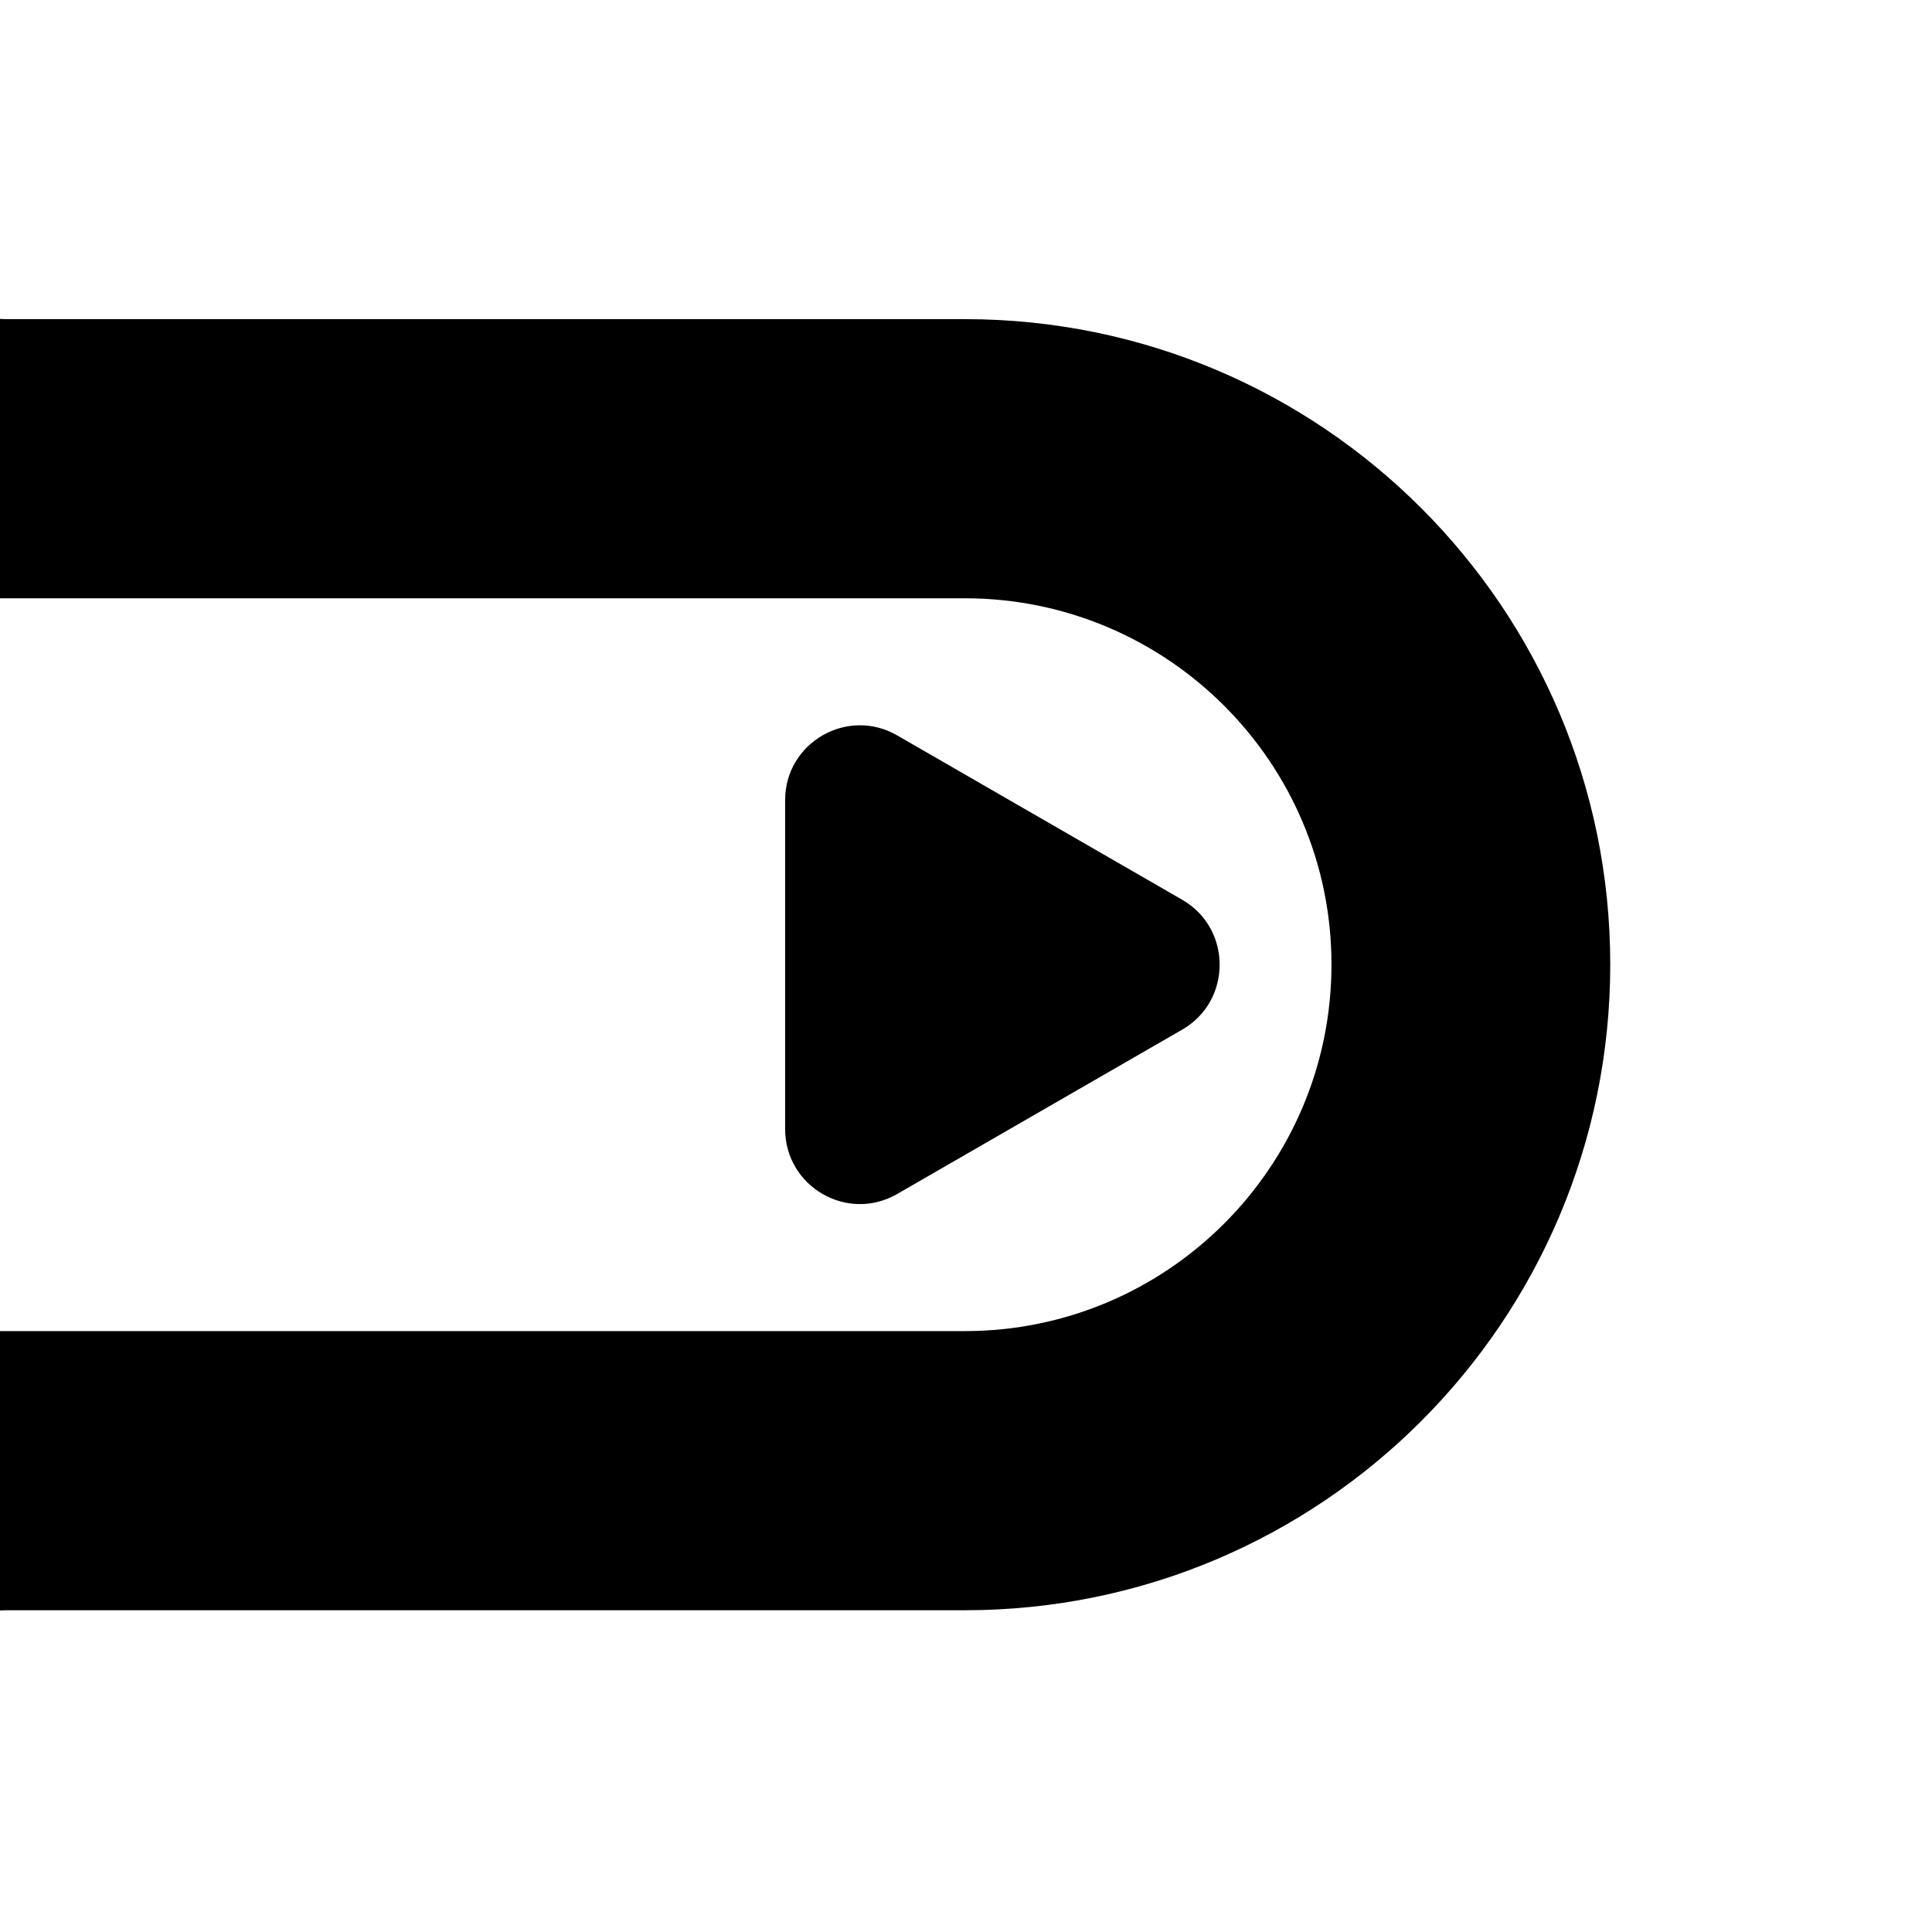
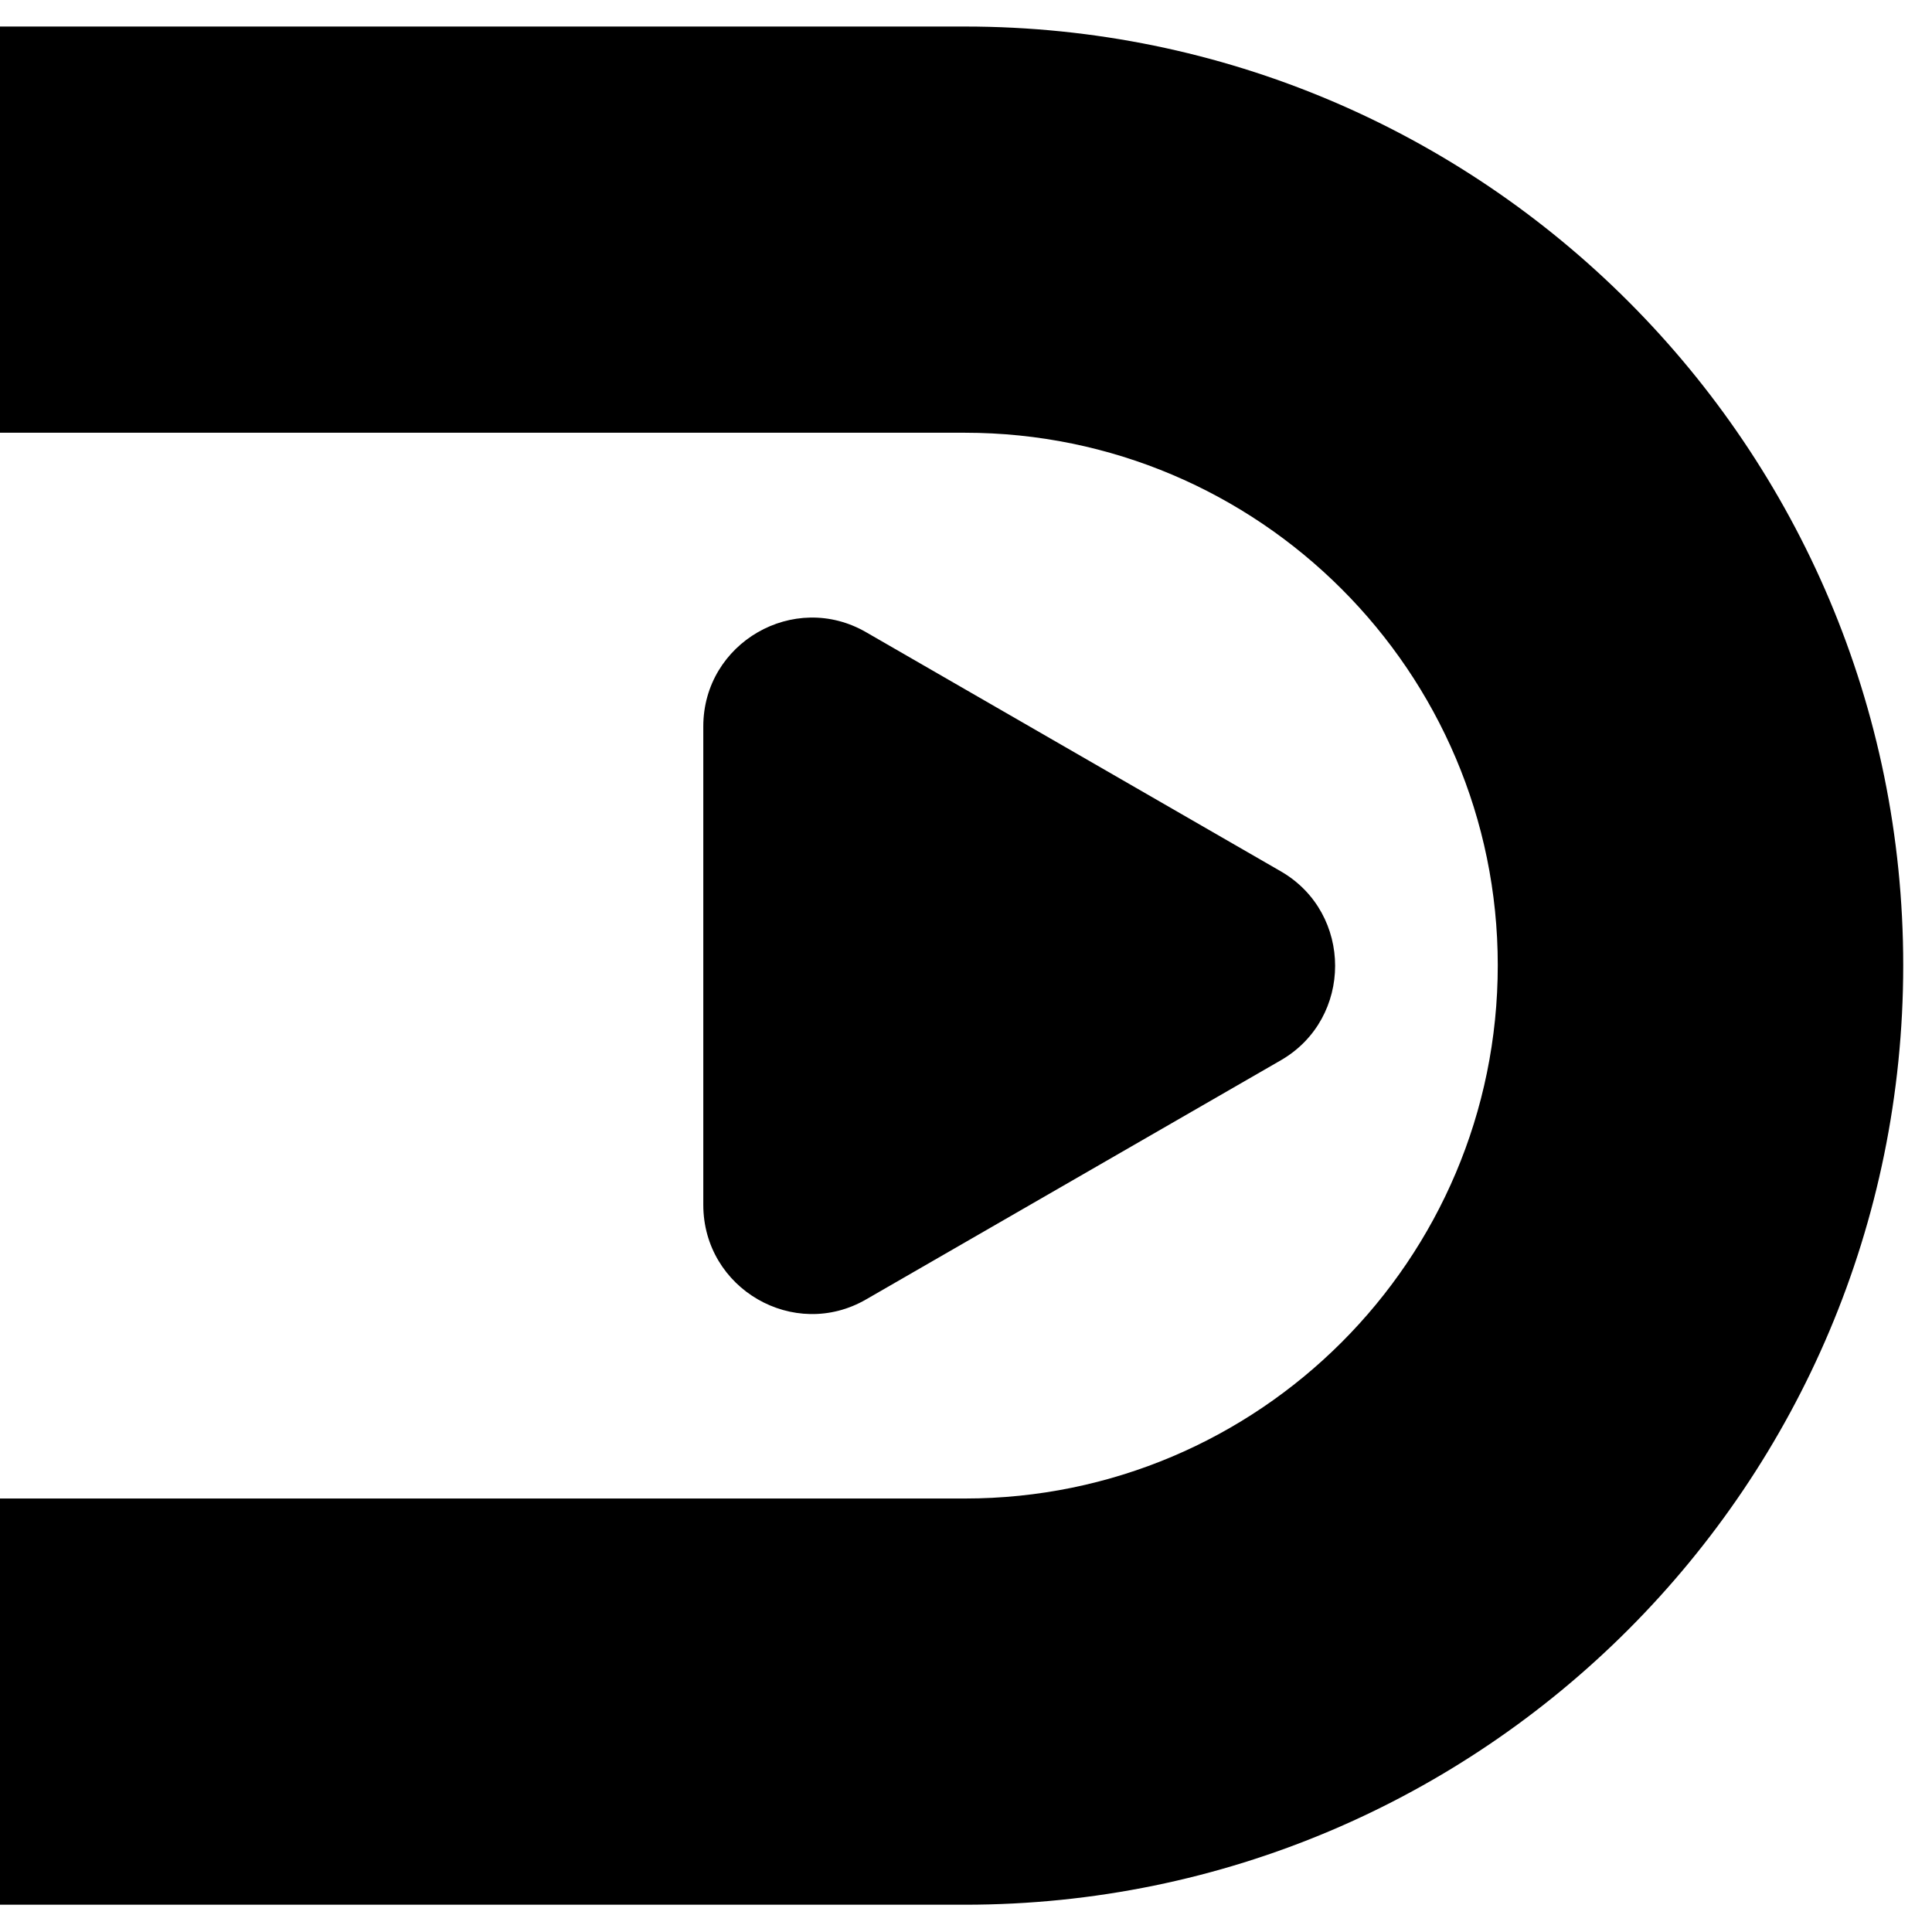
<svg xmlns="http://www.w3.org/2000/svg" version="1.2" viewBox="0 0 517 517" width="24" height="24">
  <style>
		.s0 { fill: #000000 } 
	</style>
  <g id="g_0">
-     <path id="Layer" fill-rule="evenodd" class="s0" d="m643.3 1.4v513.4h-126.1v-513.4h-518v83.9c-45.4-1.3-81.7-38.3-81.7-83.9zm-725.8 513.4c0.1-45.6 36.4-82.6 81.7-83.8v83.8zm81.6-158.6h259.1c54.1 0 98.1-43.9 98.1-98.1 0-54.1-44-98-98.1-98h-259.1v-74.8c0.8 0 1.6 0.1 2.4 0.1h256.7c95.4 0 172.7 77.3 172.7 172.7 0 95.4-77.3 172.8-172.7 172.8h-256.7c-0.8 0-1.6 0.1-2.4 0.1zm0-196.1v196.1h-126v-196.1zm0.1 354.7h517.9z" />
-     <path id="Layer" class="s0" d="m316.4 240.8l-76.3-44c-13.3-7.7-30 1.9-30 17.3v88c0 15.5 16.7 25.1 30 17.4l76.3-44c13.3-7.7 13.3-27 0-34.7z" />
+     <path fill-rule="evenodd" class="s0" d="m818.3-115v746.7h-183.4v-746.7zm-936.9 122c-66-1.9-118.8-55.7-118.8-122h118.8zm-118.8 624.7c0.1-66.3 52.9-120.1 118.8-121.9v121.9zm118.7-230.7h376.9c78.6 0 142.6-63.8 142.6-142.7 0-78.6-64-142.5-142.6-142.5h-376.9v-108.8c1.2 0 2.3 0.1 3.5 0.1h373.4c138.7 0 251.1 112.5 251.1 251.2 0 138.8-112.4 251.4-251.1 251.4h-373.4c-1.2 0-2.3 0.1-3.5 0.1zm0-285.2v285.2h-183.3v-285.2zm0.2 515.9h753.3z" />
+     <path class="s0" d="m342.8 233.2l-111-64c-19.3-11.2-43.6 2.8-43.6 25.2v128c0 22.5 24.3 36.5 43.6 25.3l111-64c19.3-11.2 19.3-39.3 0-50.5z" />
  </g>
</svg>
